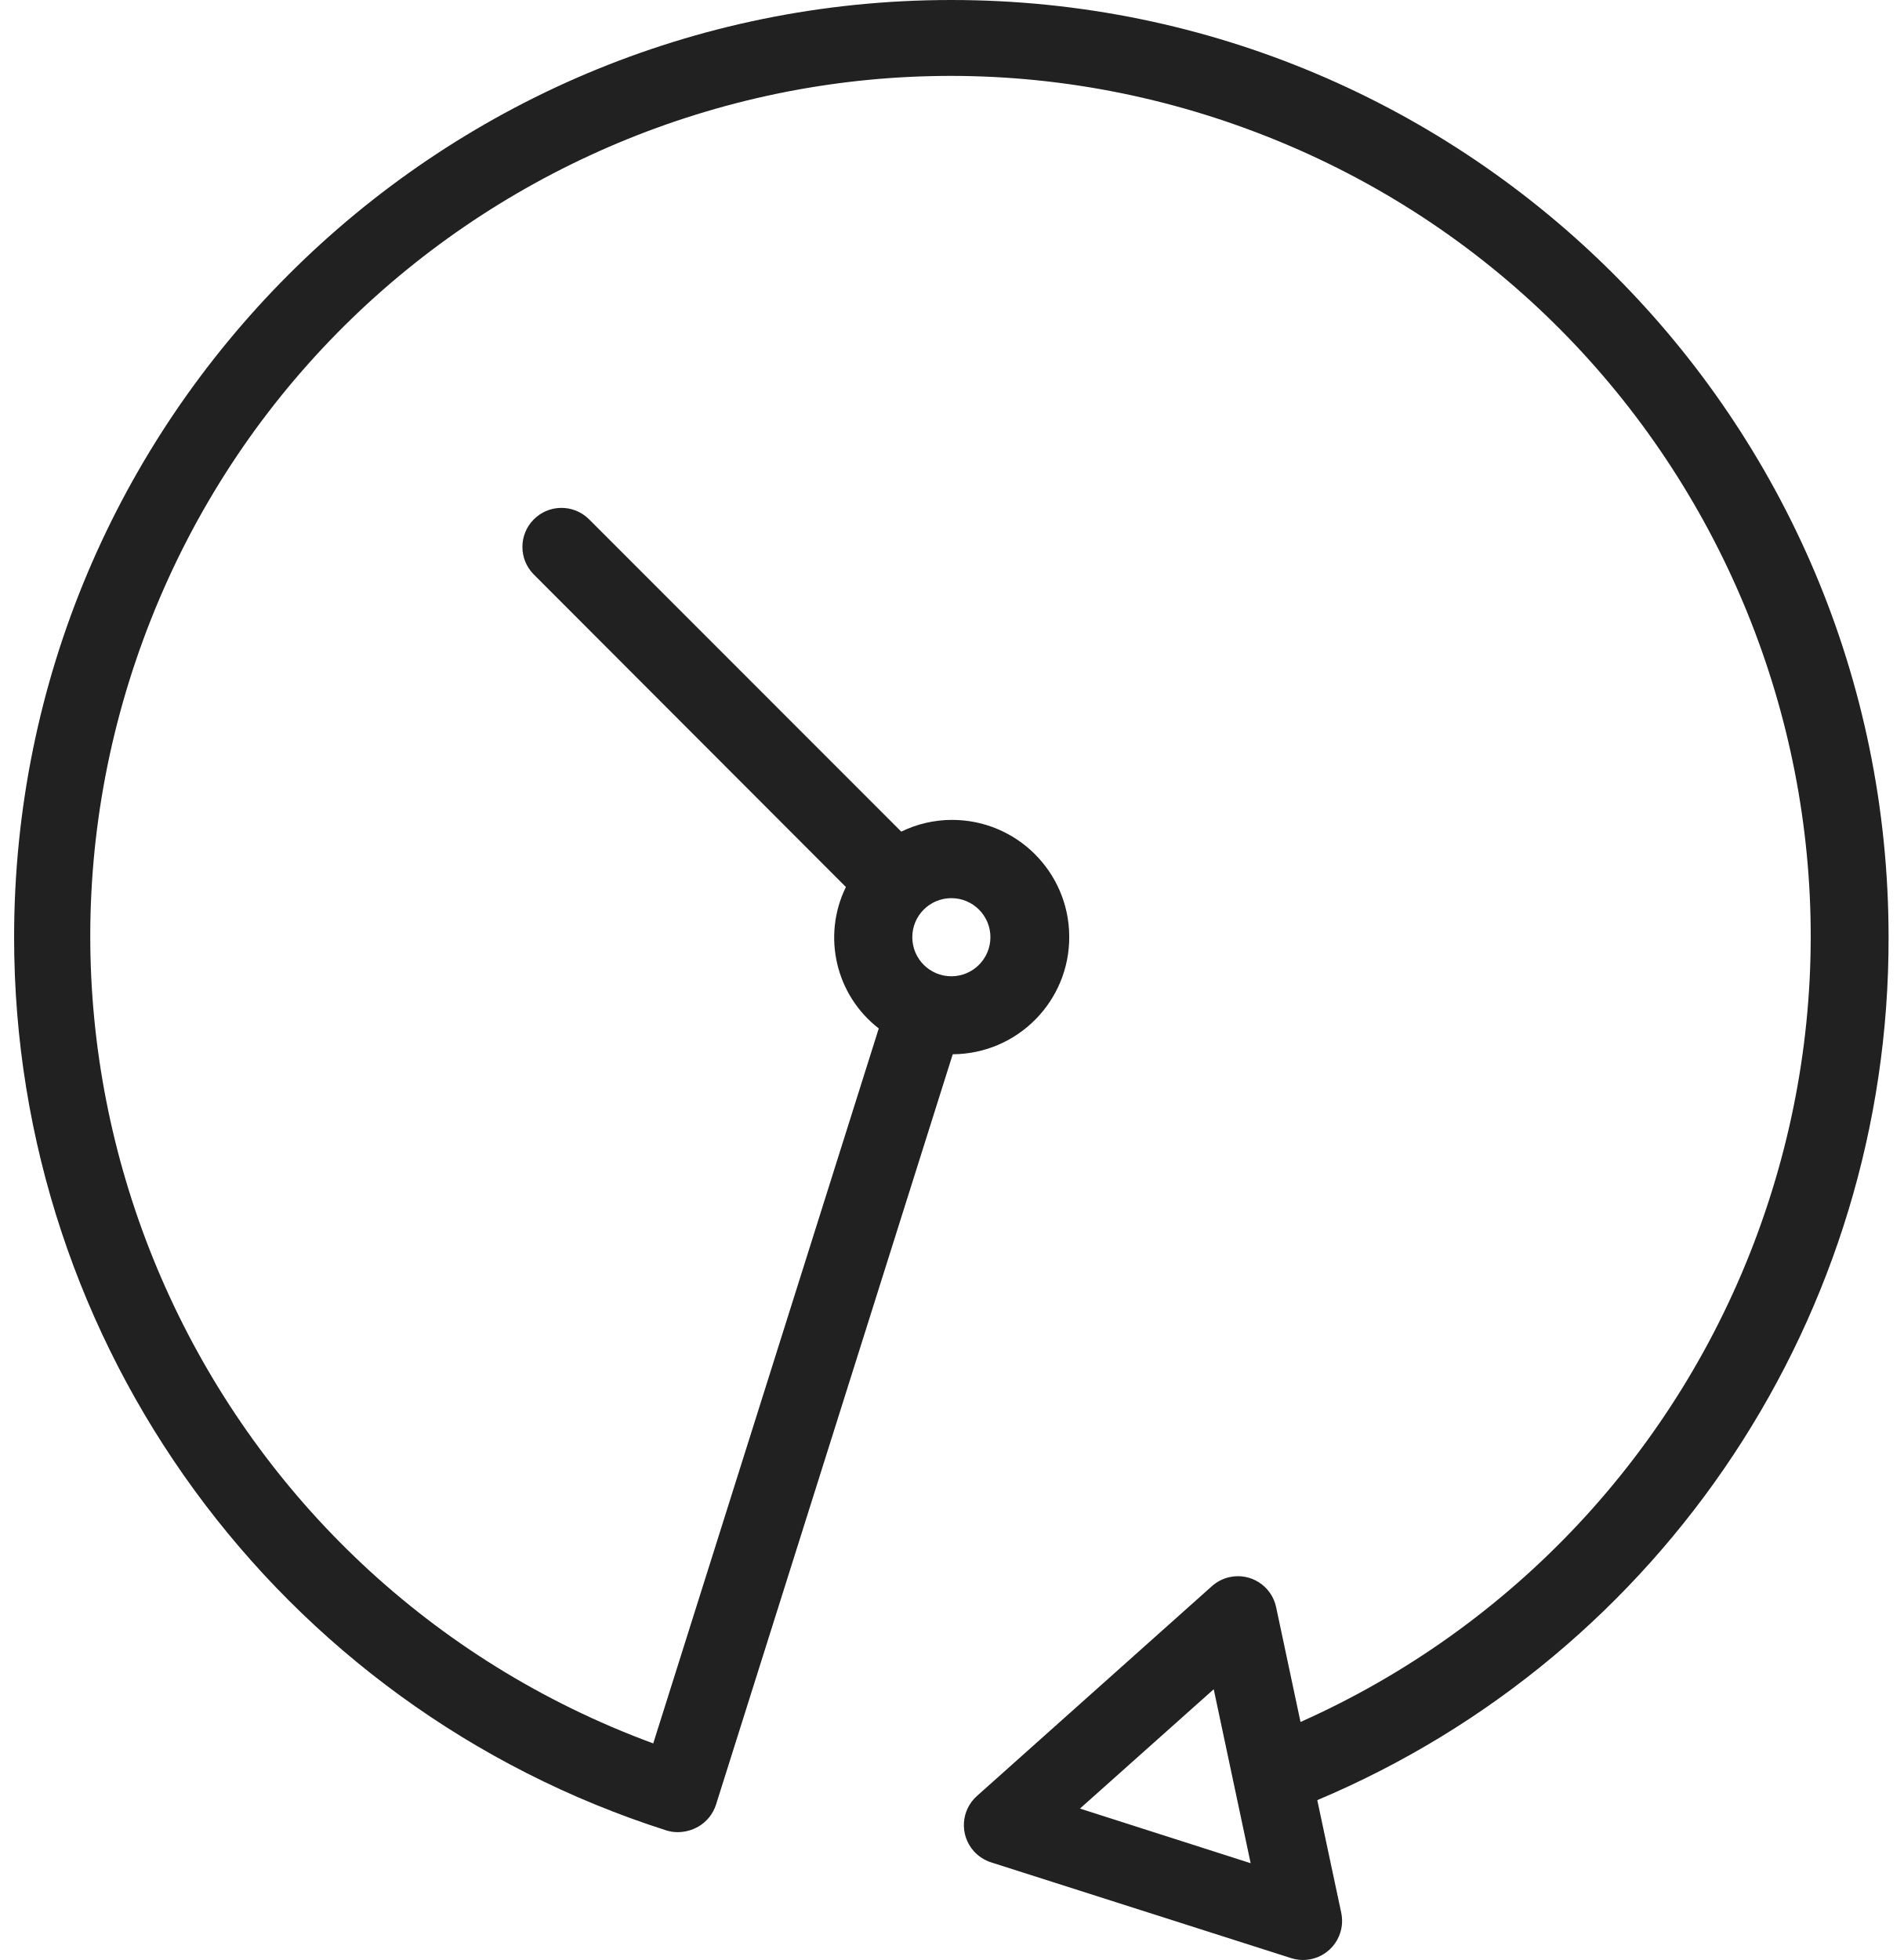
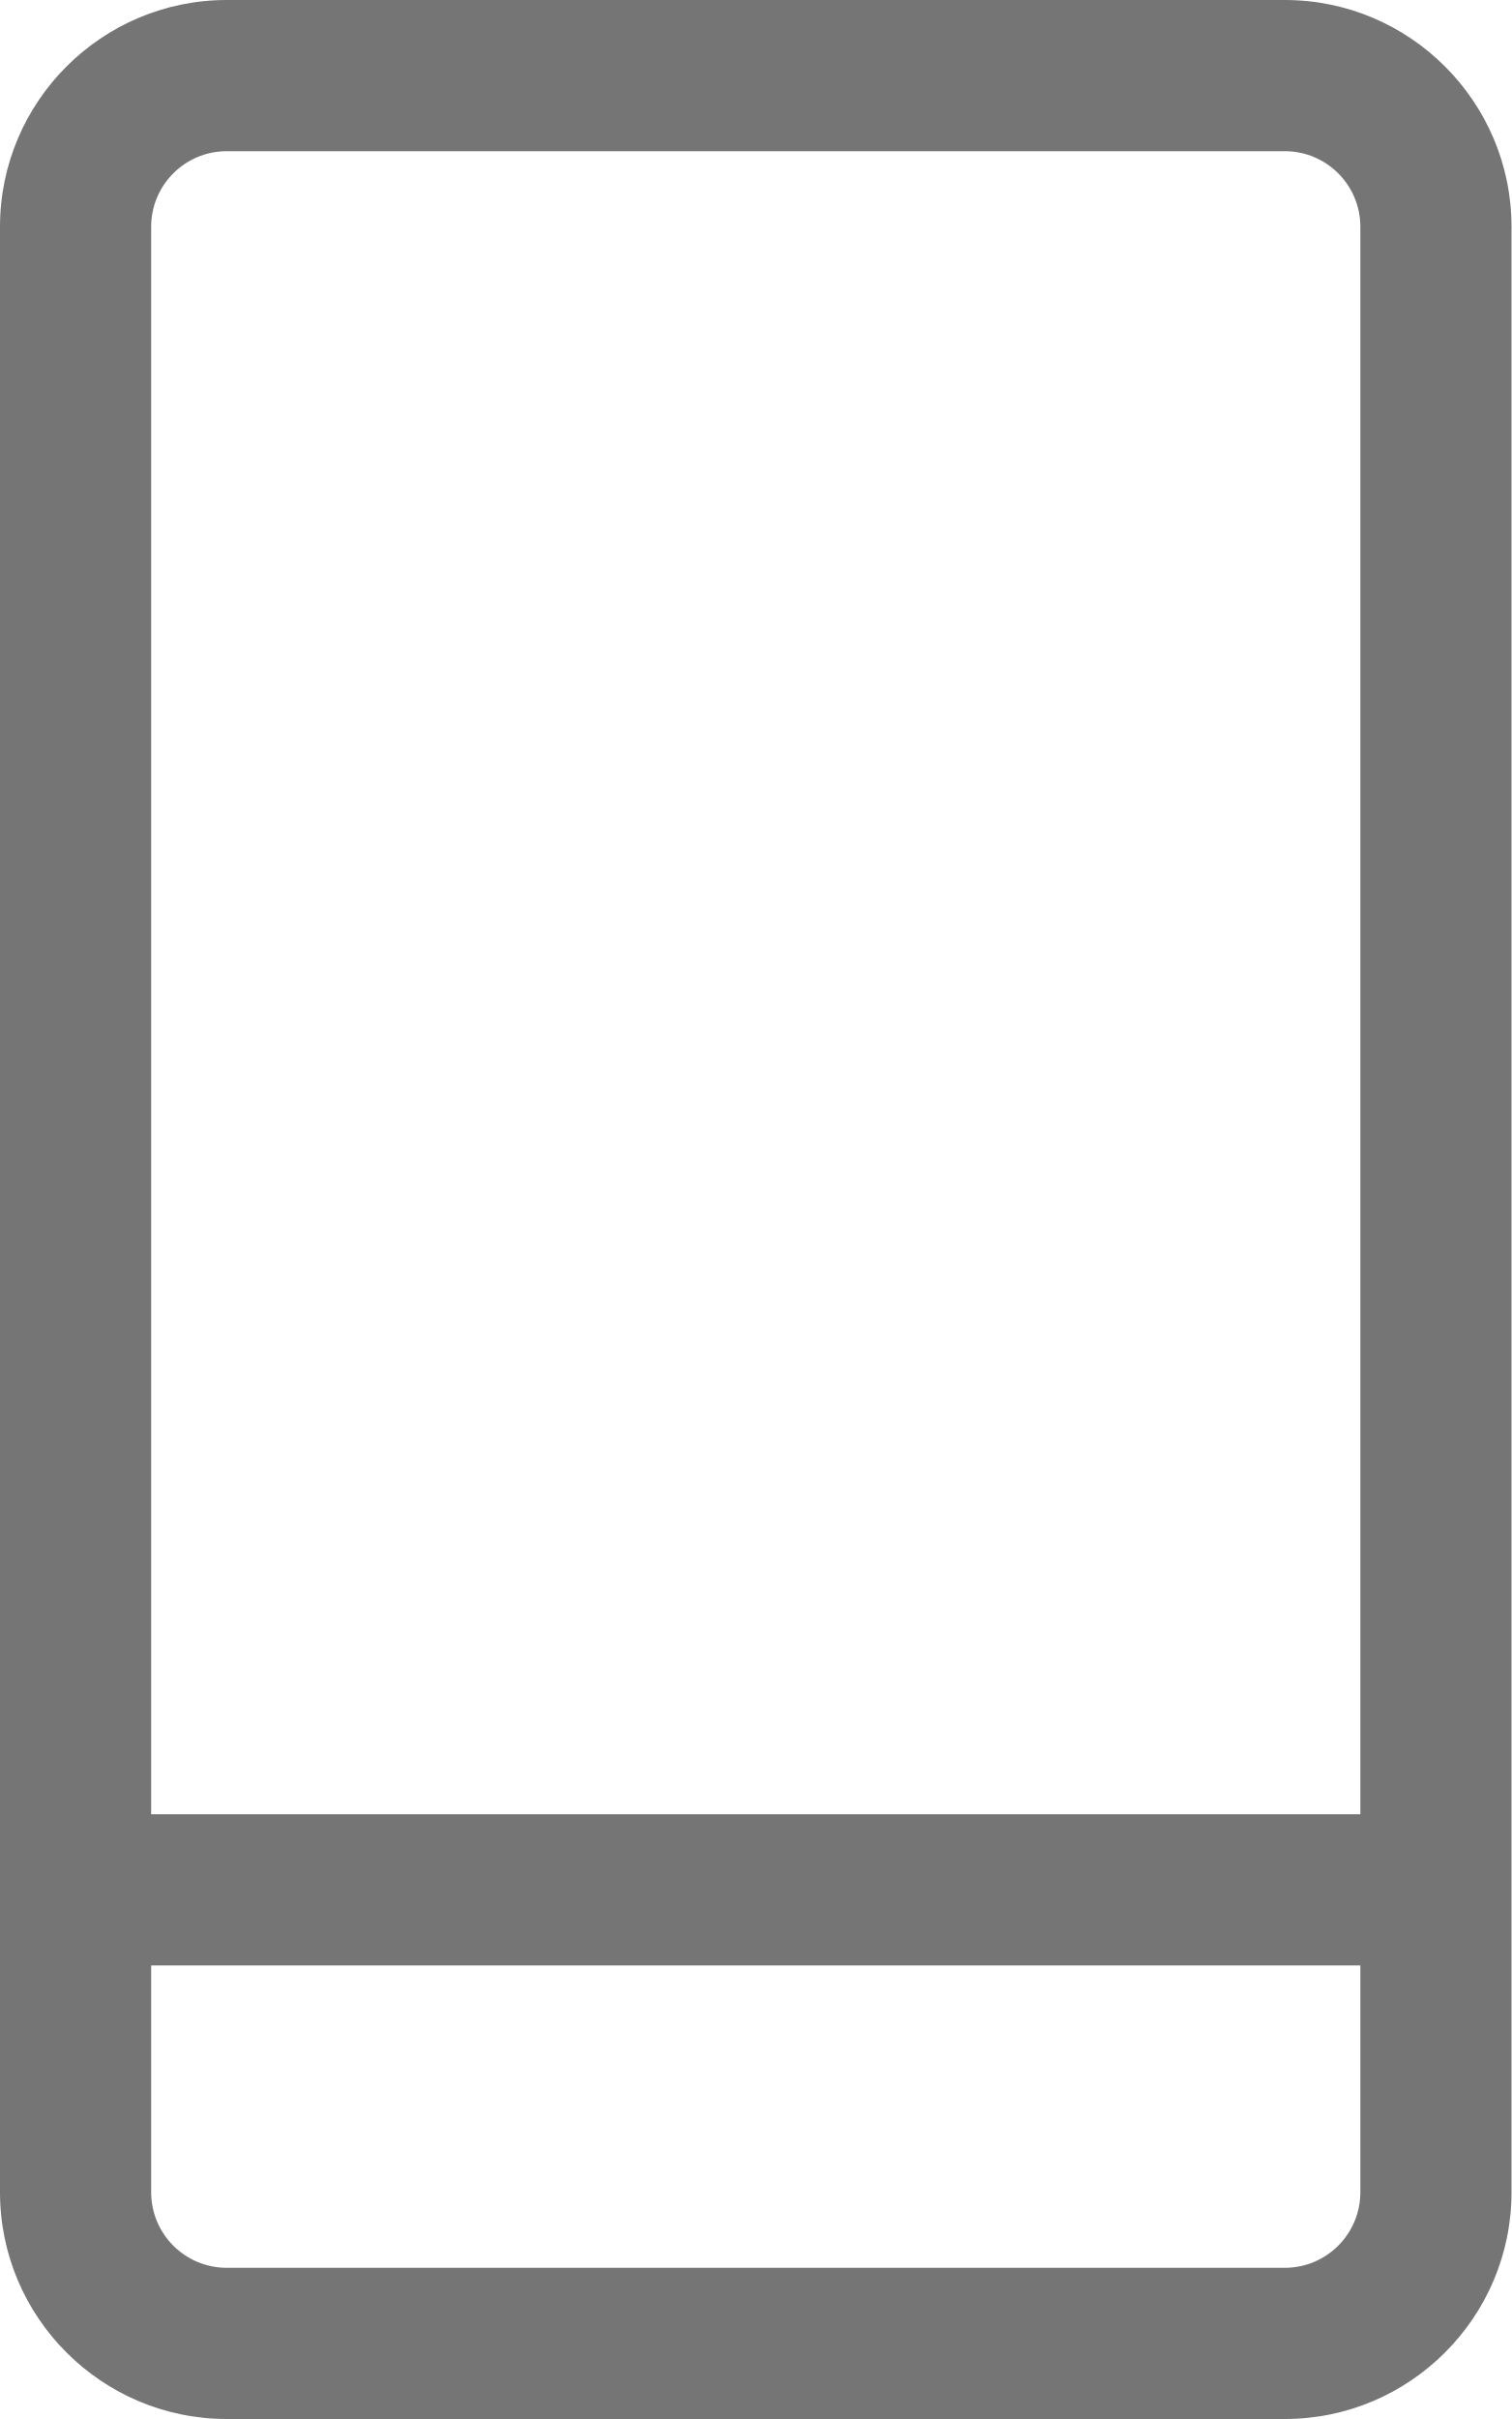
- <svg xmlns="http://www.w3.org/2000/svg" width="68" height="70" viewBox="0 0 68 70" fill="none">
-   <path d="M67.461 33.471C67.458 14.982 52.466 -0.004 33.975 6.99302e-07C15.486 0.004 0.5 14.996 0.504 33.486C0.507 48.05 9.925 60.941 23.799 65.371C23.932 65.413 24.07 65.434 24.208 65.434C24.472 65.433 24.73 65.363 24.957 65.229C25.253 65.054 25.473 64.776 25.577 64.449L34.032 37.652C36.343 37.64 38.207 35.757 38.194 33.446C38.183 31.134 36.3 29.271 33.988 29.282C33.367 29.285 32.753 29.428 32.194 29.701L21.025 18.53C20.471 17.995 19.588 18.011 19.053 18.564C18.53 19.105 18.53 19.962 19.053 20.503L30.216 31.679C29.36 33.428 29.849 35.538 31.39 36.73L23.334 62.265C7.414 56.4 -0.738 38.74 5.126 22.82C10.991 6.9 28.65 -1.252 44.571 4.613C60.491 10.477 68.643 28.137 62.778 44.057C59.913 51.835 54.026 58.125 46.455 61.499L45.584 57.399C45.425 56.645 44.684 56.164 43.931 56.323C43.693 56.374 43.473 56.486 43.291 56.648L34.898 64.141C34.322 64.653 34.271 65.535 34.783 66.111C34.95 66.297 35.164 66.436 35.403 66.513L46.119 69.933C46.852 70.168 47.638 69.765 47.873 69.031C47.948 68.799 47.96 68.553 47.91 68.314L47.054 64.291C59.445 59.068 67.49 46.918 67.461 33.471ZM33.983 32.077C34.753 32.077 35.378 32.701 35.378 33.471C35.378 34.242 34.753 34.867 33.983 34.867C33.212 34.867 32.588 34.242 32.588 33.471C32.588 32.701 33.212 32.077 33.983 32.077ZM38.577 64.592L43.355 60.33L44.674 66.543L38.577 64.592Z" fill="#212121" />
+ <svg xmlns="http://www.w3.org/2000/svg" width="10" height="16" viewBox="0 0 10 16" fill="none">
+   <path d="M8.5 0H1.5C0.673 0 0 0.673 0 1.5V14.5C0 15.327 0.673 16 1.5 16H8.5C9.327 16 10 15.327 10 14.5V1.5C10 0.673 9.327 0 8.5 0ZM1.5 1H8.5C8.776 1 9 1.224 9 1.5V12H1V1.5C1 1.224 1.224 1 1.5 1ZM8.5 15H1.5C1.224 15 1 14.776 1 14.5V13H9V14.5C9 14.776 8.776 15 8.5 15Z" fill="#757575" />
</svg>
